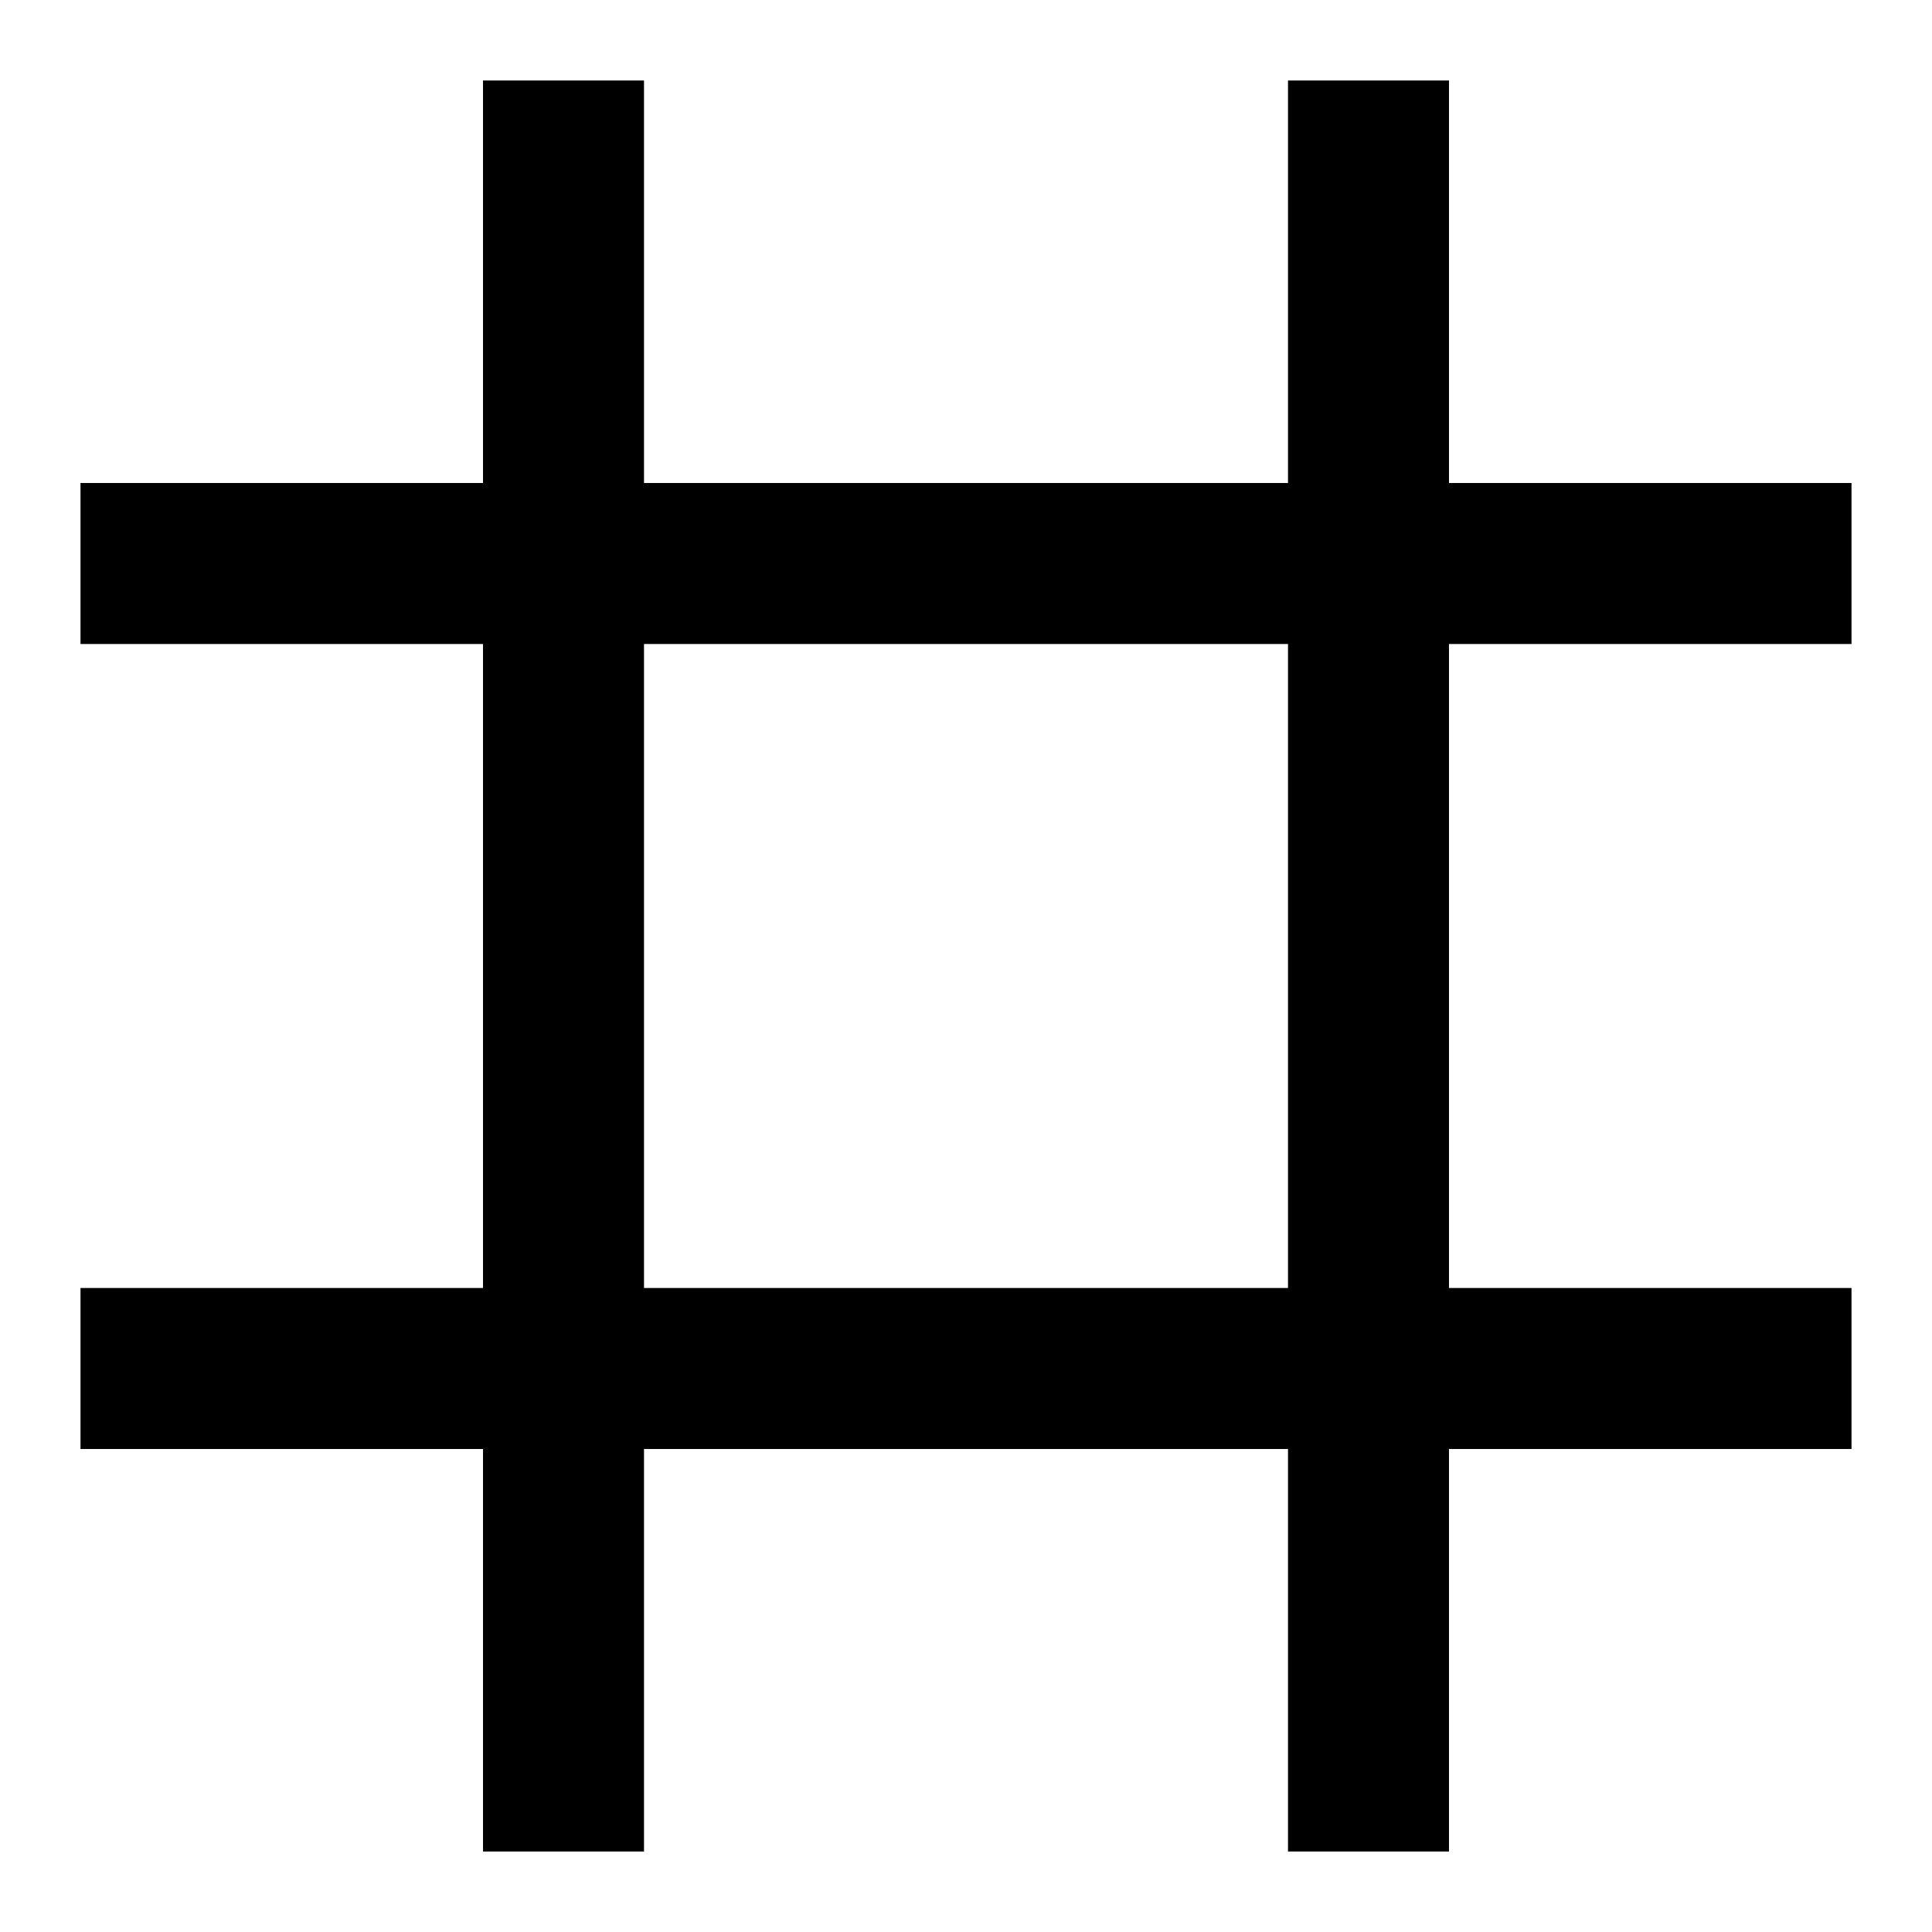
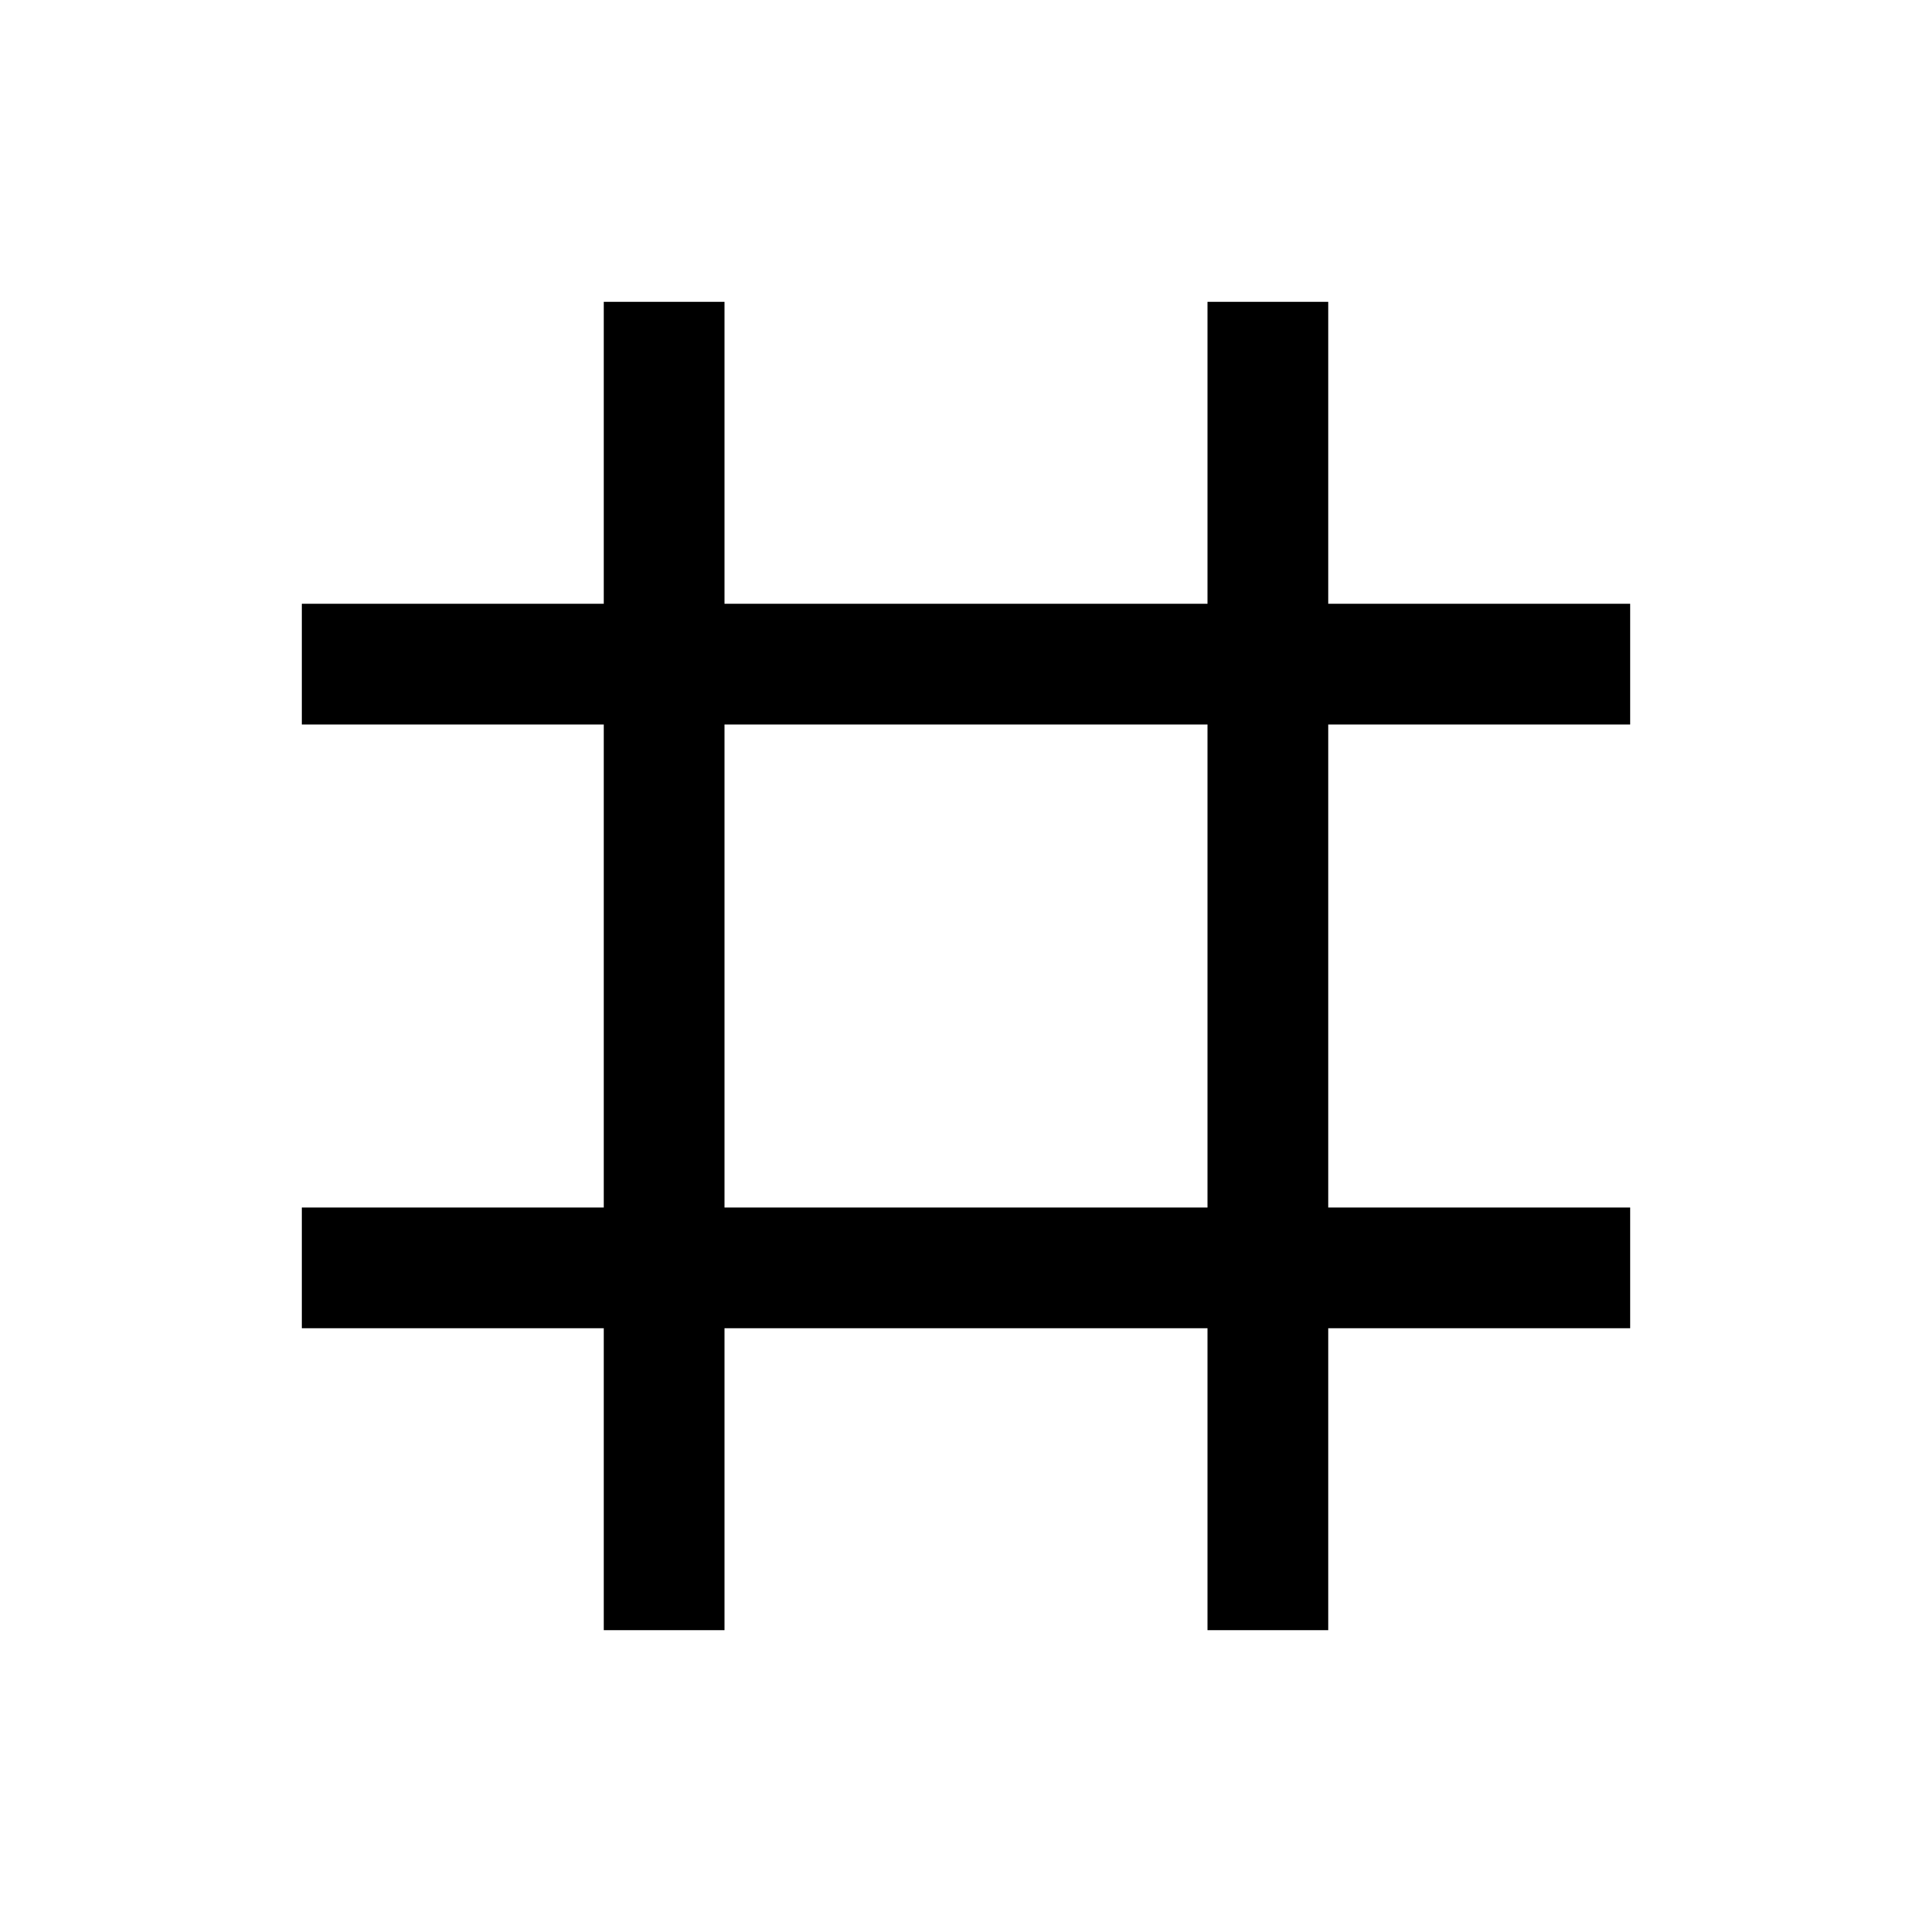
- <svg xmlns="http://www.w3.org/2000/svg" class="svg" width="12" height="12" viewBox="0 0 12 12">
-   <path d="M4 .5V3h4V.5h1V3h2.5v1H9v4h2.5v1H9v2.5H8V9H4v2.5H3V9H.5V8H3V4H.5V3H3V.5h1zM8 8V4H4v4h4z" fill-rule="evenodd" fill-opacity="1" fill="#000" stroke="none" />
+ <svg xmlns="http://www.w3.org/2000/svg" width="16" height="16" viewBox="0 0 16 16" fill="none">
+   <path fill-rule="evenodd" clip-rule="evenodd" d="M6 2.5V5H10V2.5H11V5H13.5V6H11V10H13.5V11H11V13.5H10V11H6V13.5H5V11H2.5V10H5V6H2.5V5H5V2.5H6ZM10 10V6H6V10H10Z" fill="black" />
</svg>
